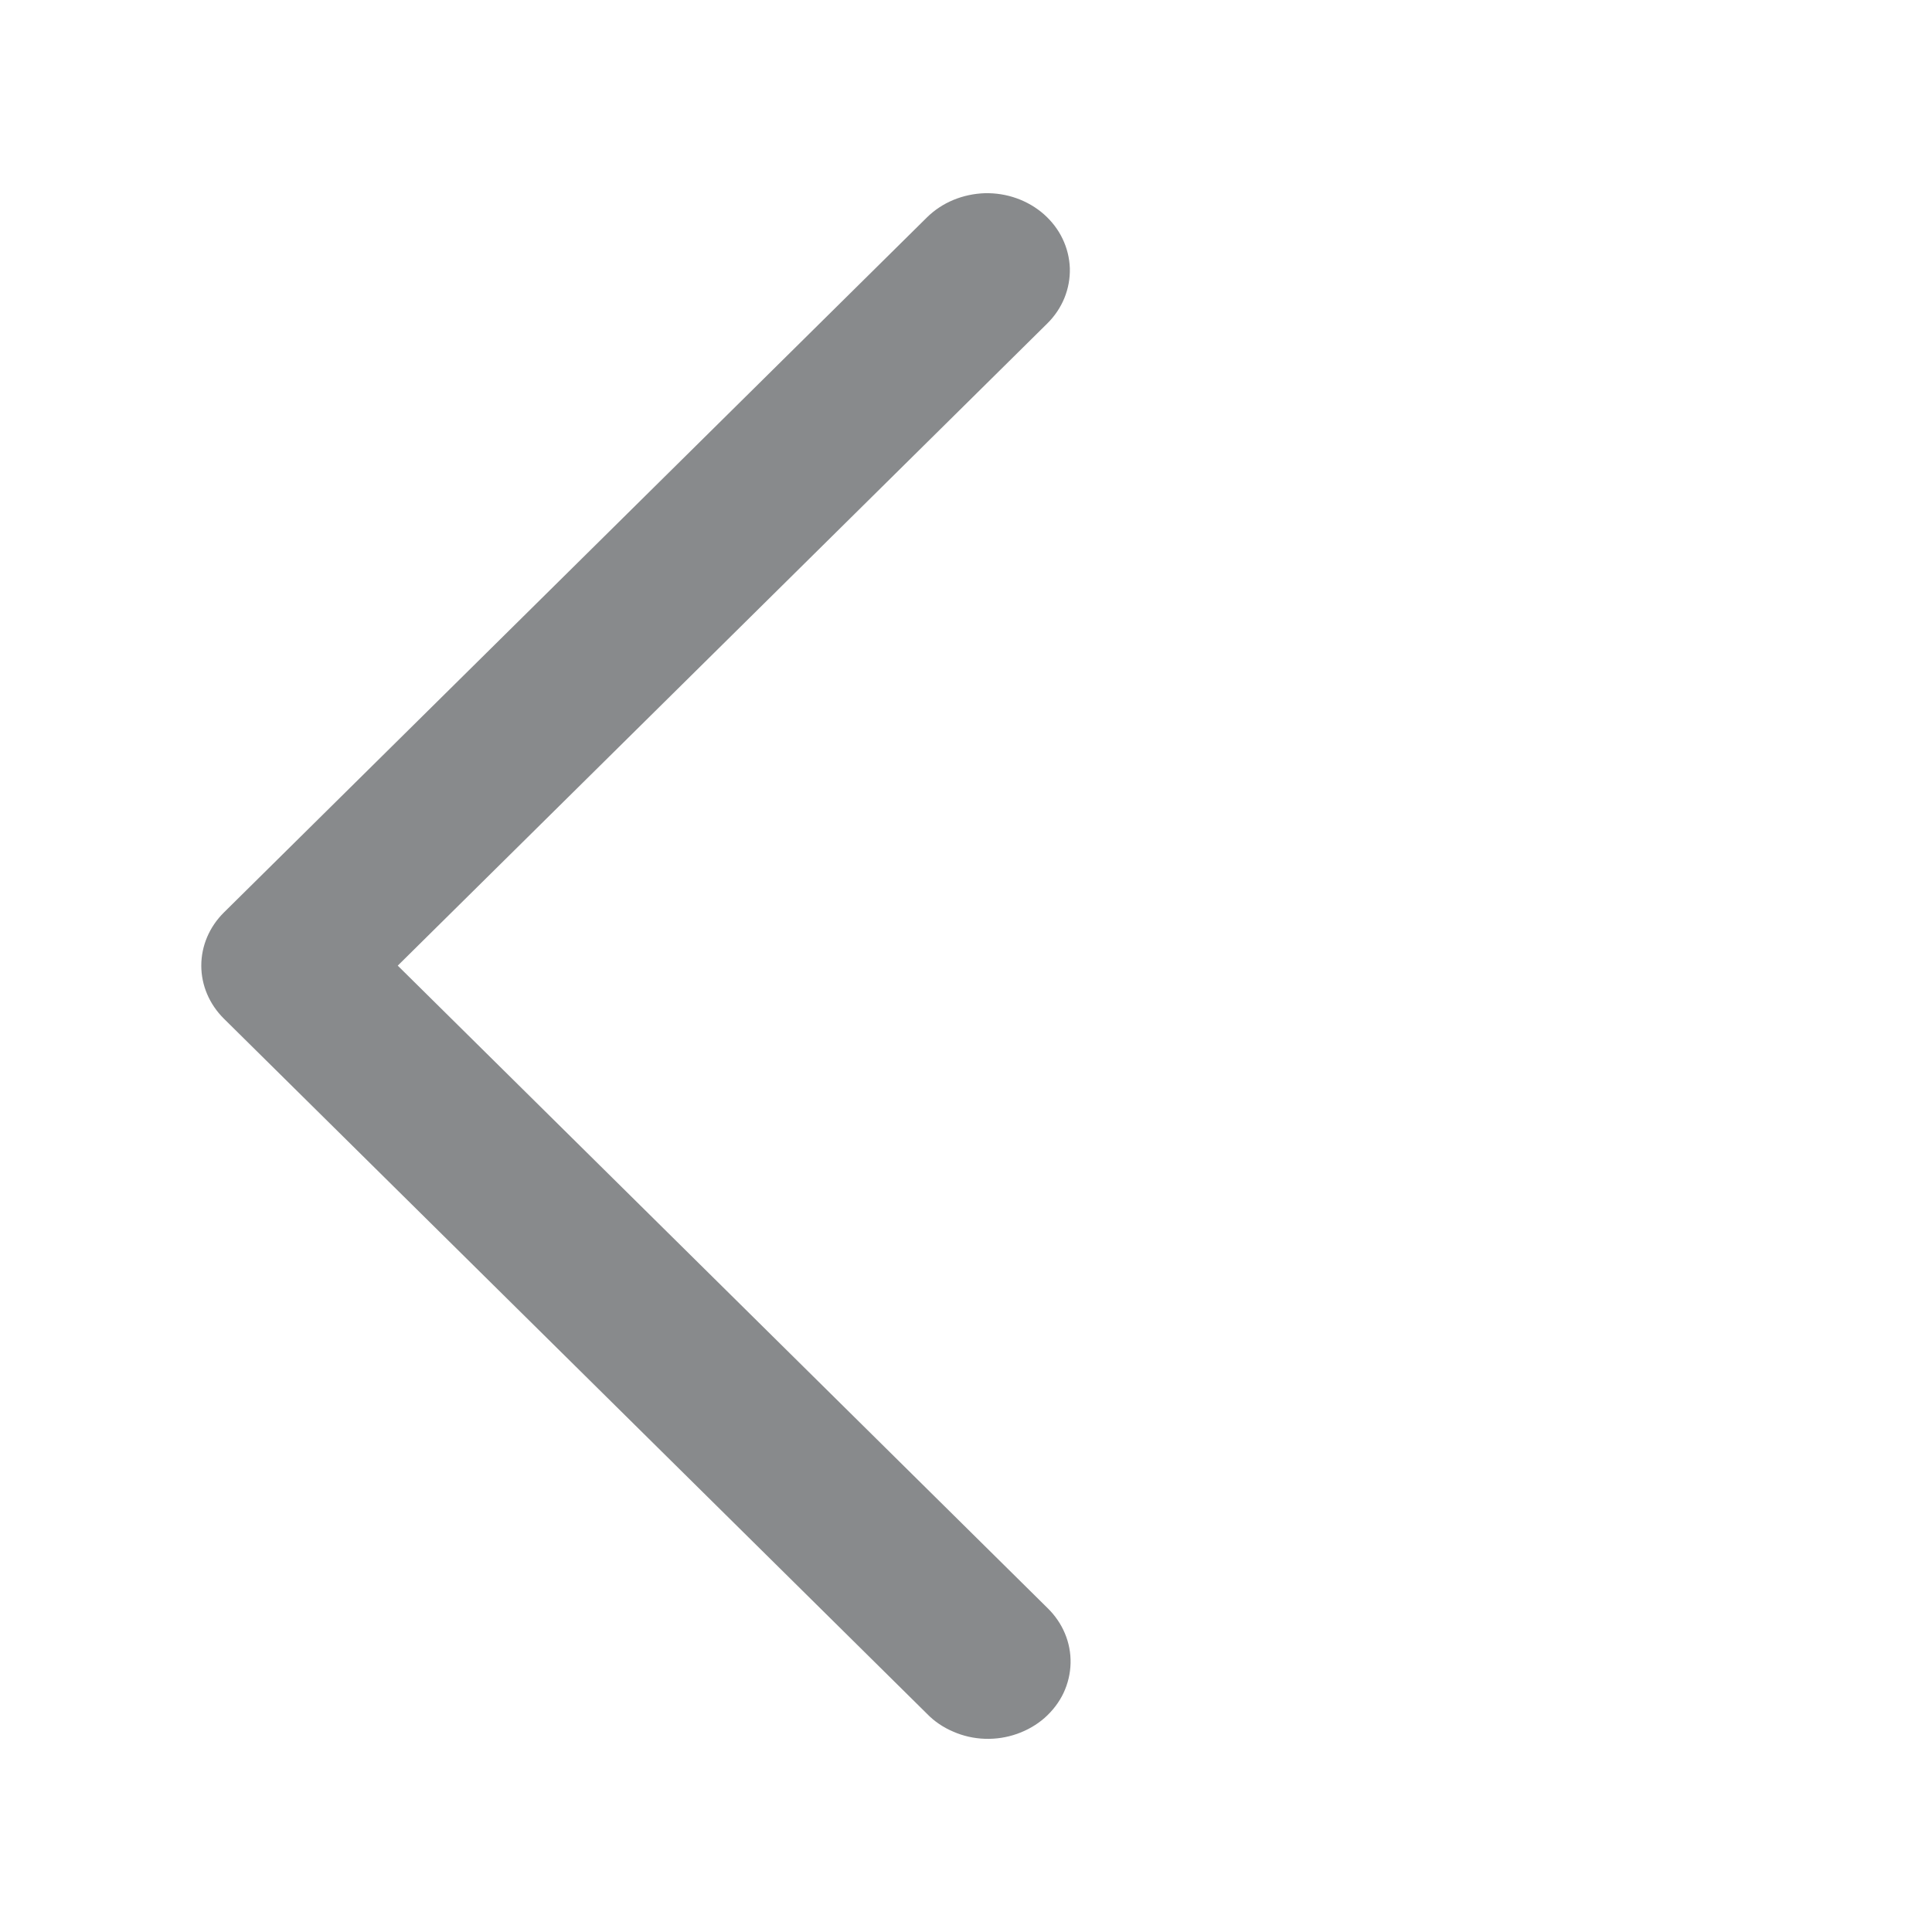
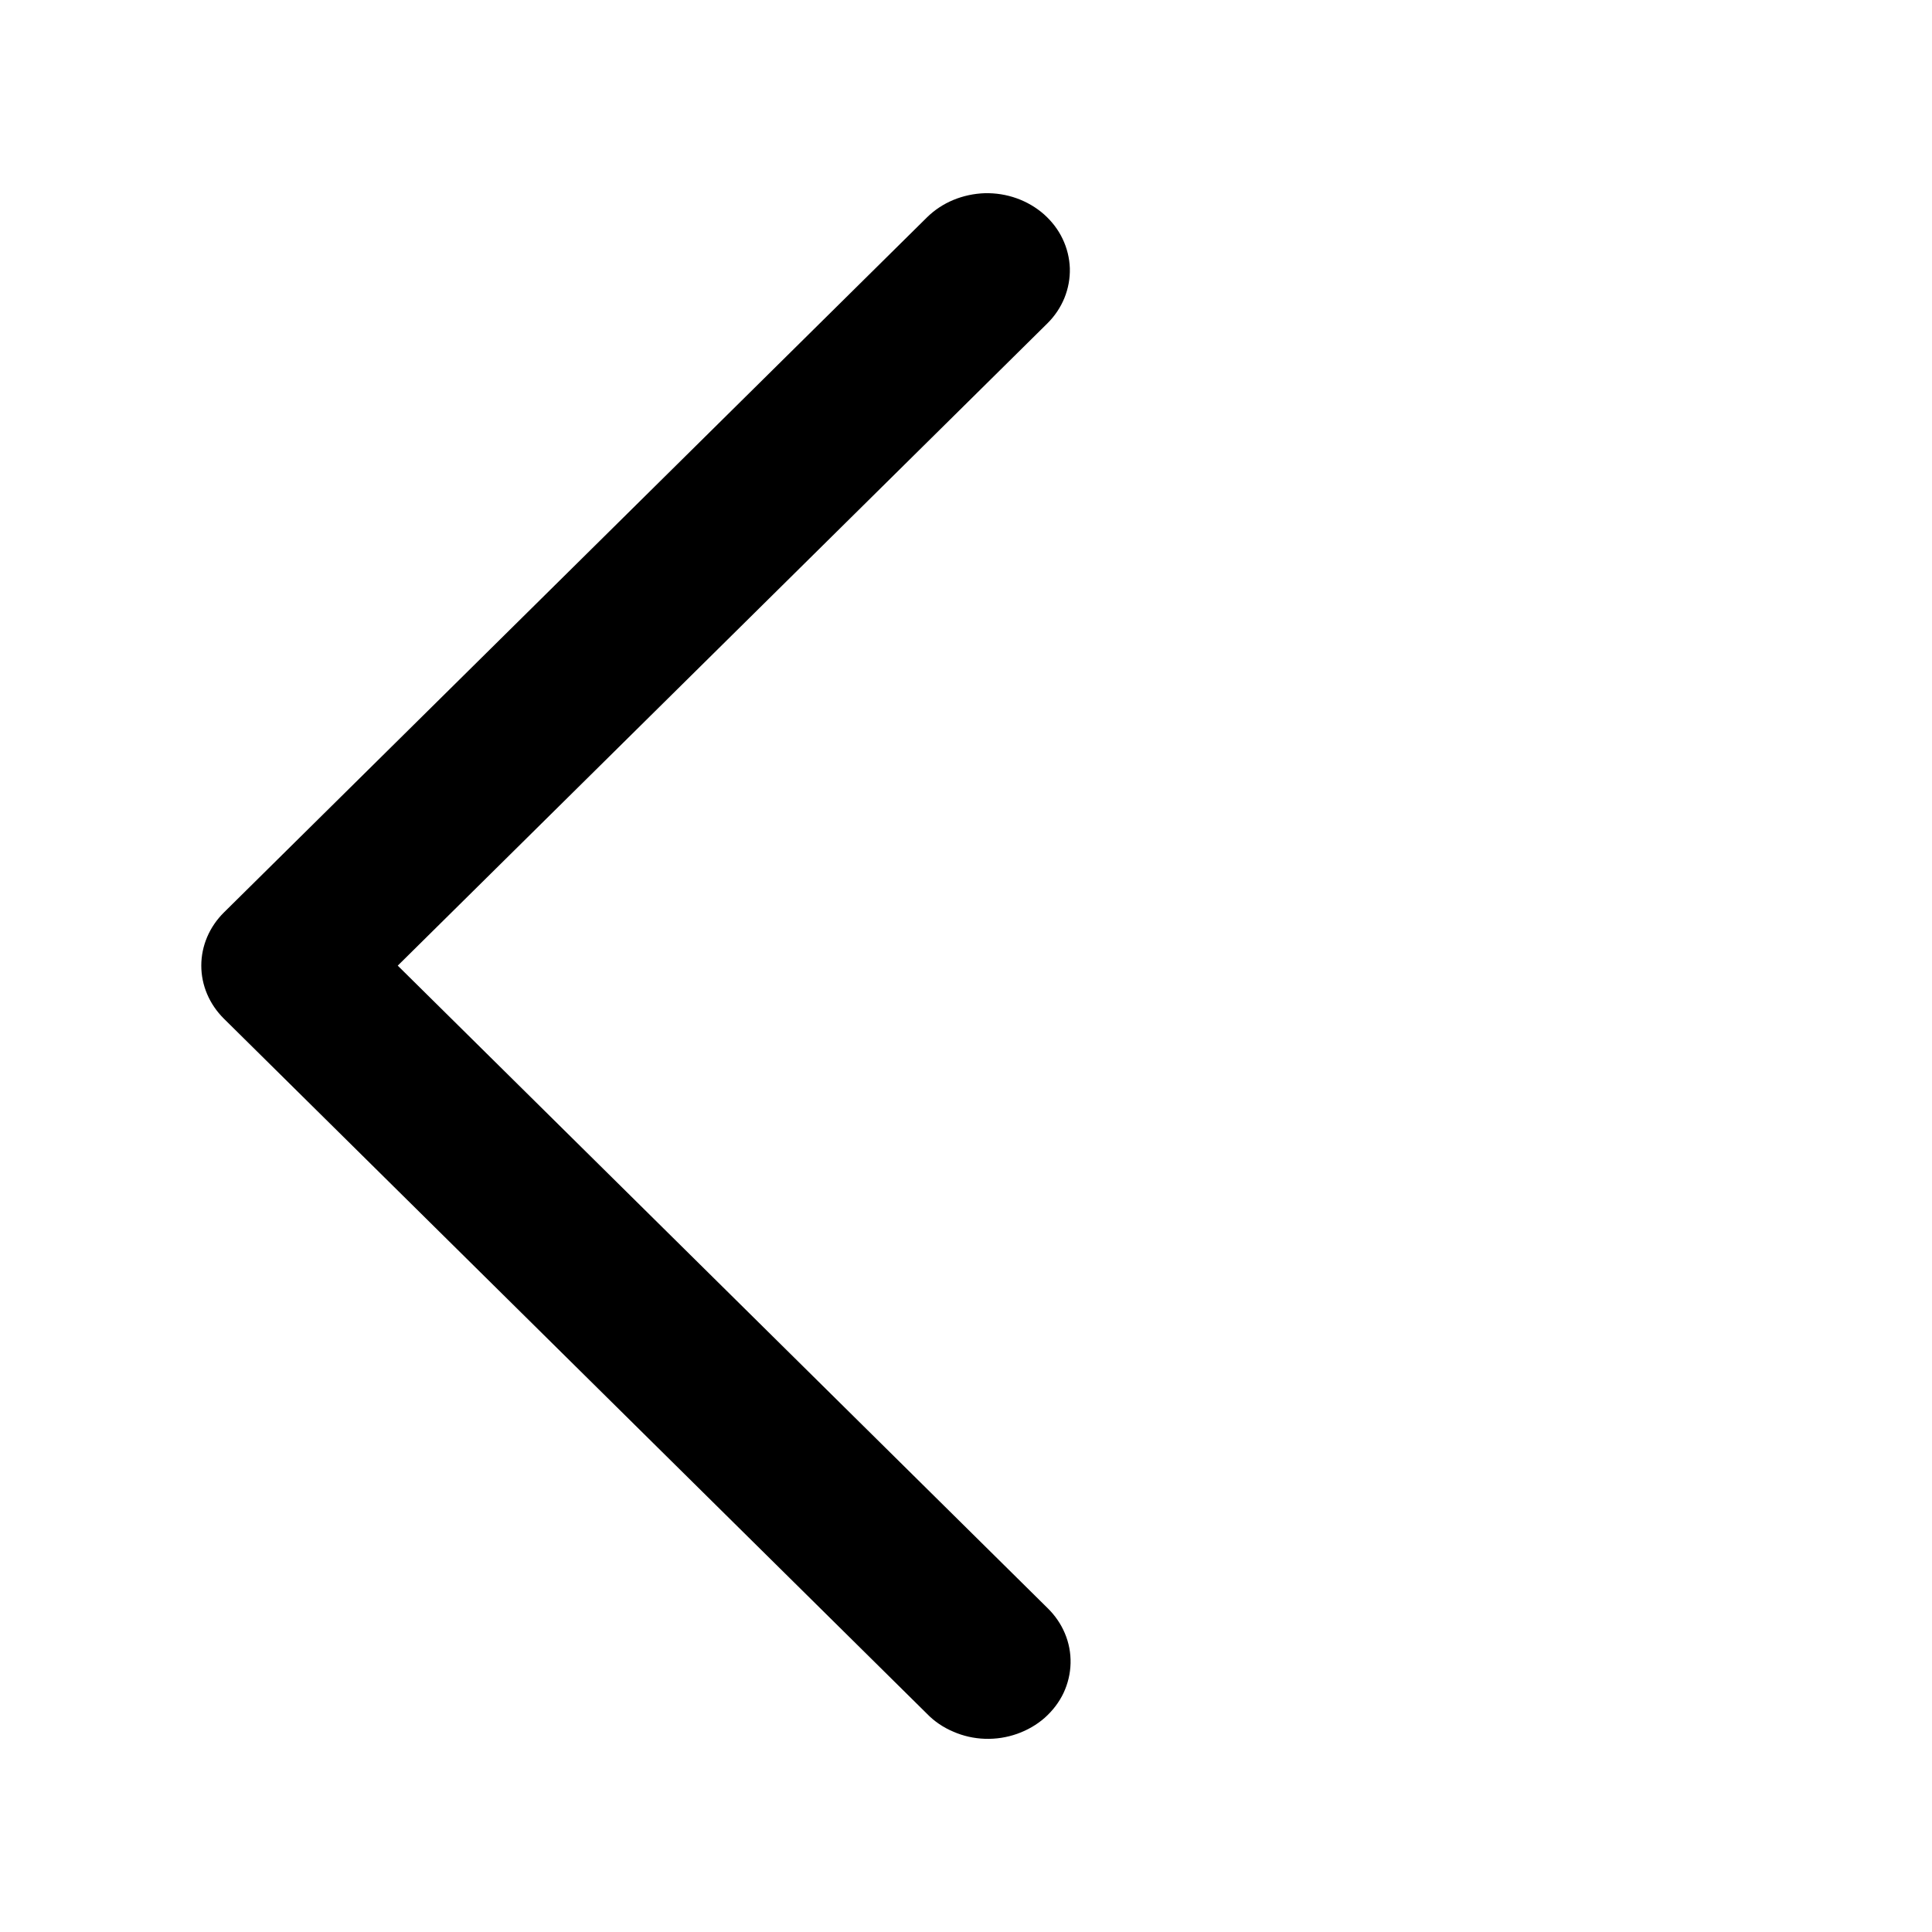
<svg xmlns="http://www.w3.org/2000/svg" width="16" height="16" viewBox="0 0 16 16" fill="none">
-   <path d="M8.673 2.679C8.735 2.618 8.783 2.546 8.815 2.468C8.847 2.389 8.862 2.306 8.86 2.222C8.857 2.138 8.837 2.055 8.8 1.978C8.764 1.902 8.711 1.833 8.646 1.775C8.58 1.717 8.503 1.672 8.419 1.642C8.335 1.612 8.246 1.598 8.156 1.6C8.066 1.603 7.977 1.622 7.895 1.656C7.813 1.69 7.739 1.739 7.677 1.8L1.854 7.557C1.734 7.676 1.667 7.833 1.667 7.997C1.667 8.16 1.734 8.317 1.854 8.436L7.677 14.193C7.738 14.256 7.812 14.306 7.895 14.341C7.977 14.377 8.066 14.397 8.157 14.4C8.248 14.403 8.338 14.389 8.423 14.359C8.508 14.329 8.586 14.284 8.652 14.226C8.718 14.167 8.771 14.098 8.808 14.02C8.844 13.943 8.864 13.859 8.866 13.774C8.868 13.69 8.852 13.605 8.819 13.527C8.786 13.448 8.736 13.376 8.673 13.315L3.294 7.997L8.673 2.679Z" fill="#888A8C" />
+   <path d="M8.673 2.679C8.735 2.618 8.783 2.546 8.815 2.468C8.847 2.389 8.862 2.306 8.86 2.222C8.857 2.138 8.837 2.055 8.8 1.978C8.764 1.902 8.711 1.833 8.646 1.775C8.58 1.717 8.503 1.672 8.419 1.642C8.335 1.612 8.246 1.598 8.156 1.6C8.066 1.603 7.977 1.622 7.895 1.656C7.813 1.69 7.739 1.739 7.677 1.8L1.854 7.557C1.734 7.676 1.667 7.833 1.667 7.997C1.667 8.16 1.734 8.317 1.854 8.436L7.677 14.193C7.738 14.256 7.812 14.306 7.895 14.341C7.977 14.377 8.066 14.397 8.157 14.4C8.248 14.403 8.338 14.389 8.423 14.359C8.508 14.329 8.586 14.284 8.652 14.226C8.718 14.167 8.771 14.098 8.808 14.02C8.844 13.943 8.864 13.859 8.866 13.774C8.868 13.69 8.852 13.605 8.819 13.527C8.786 13.448 8.736 13.376 8.673 13.315L3.294 7.997L8.673 2.679Z" fill="currentColor" />
</svg>
